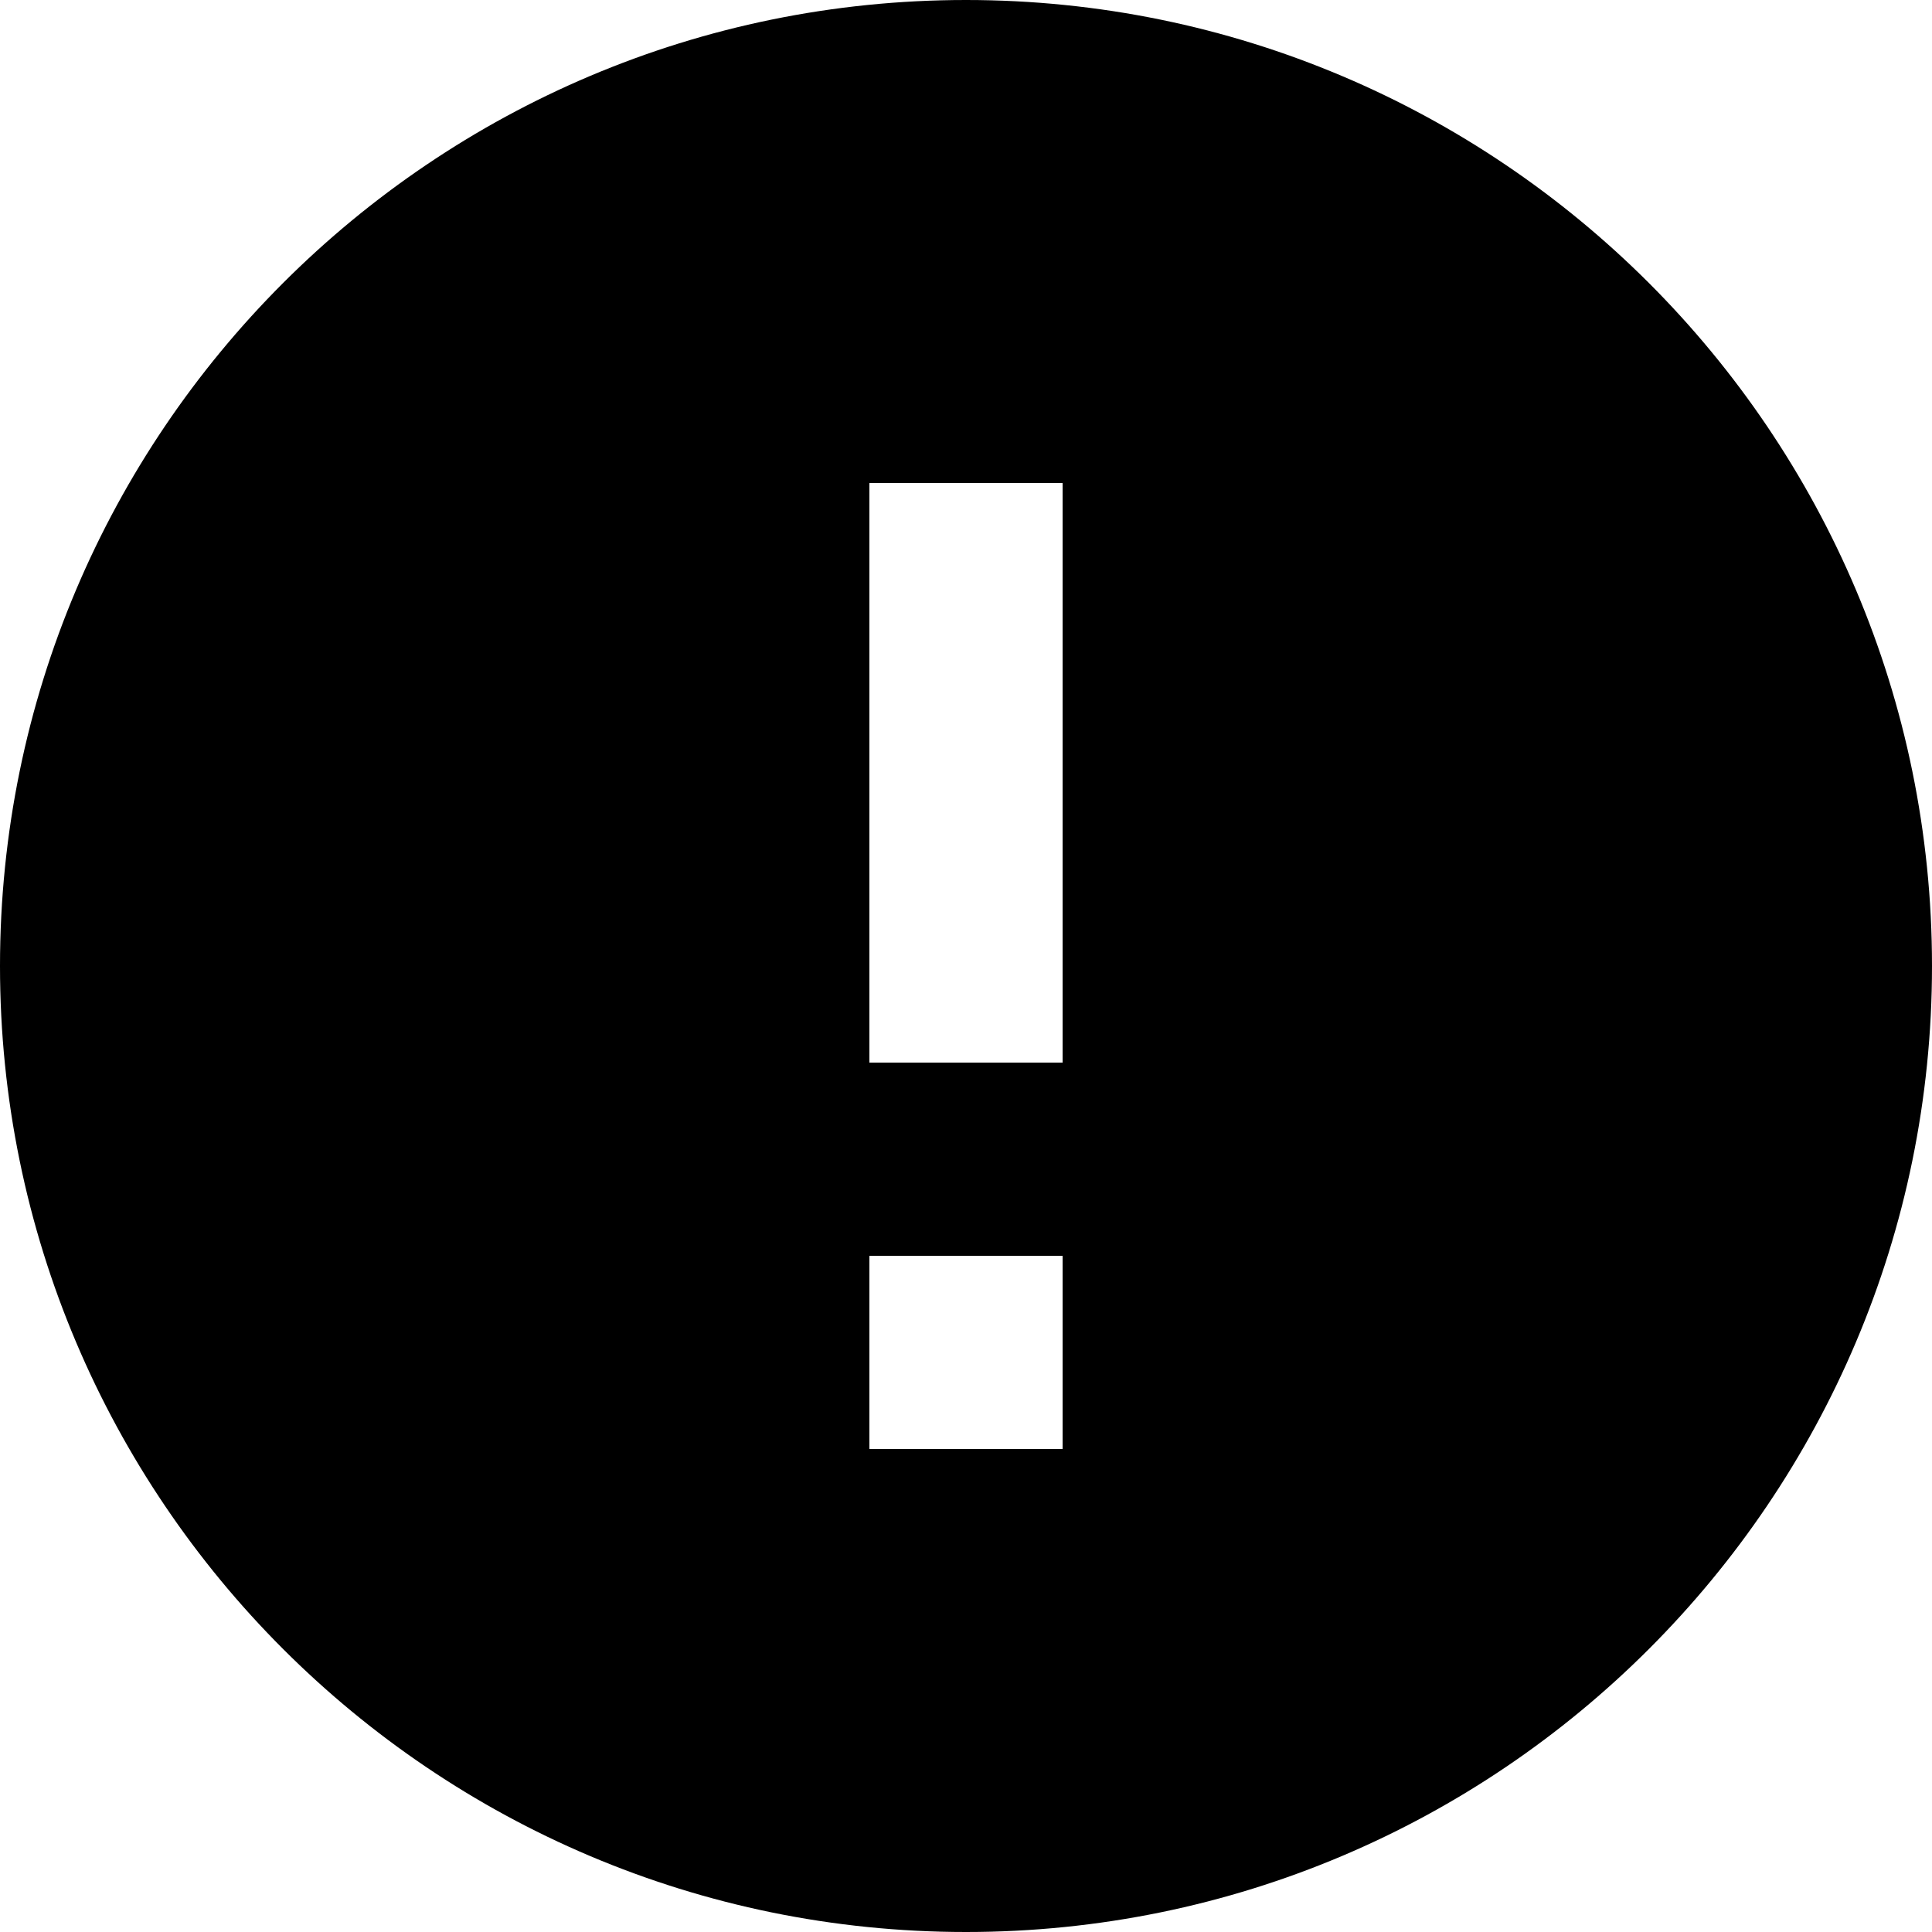
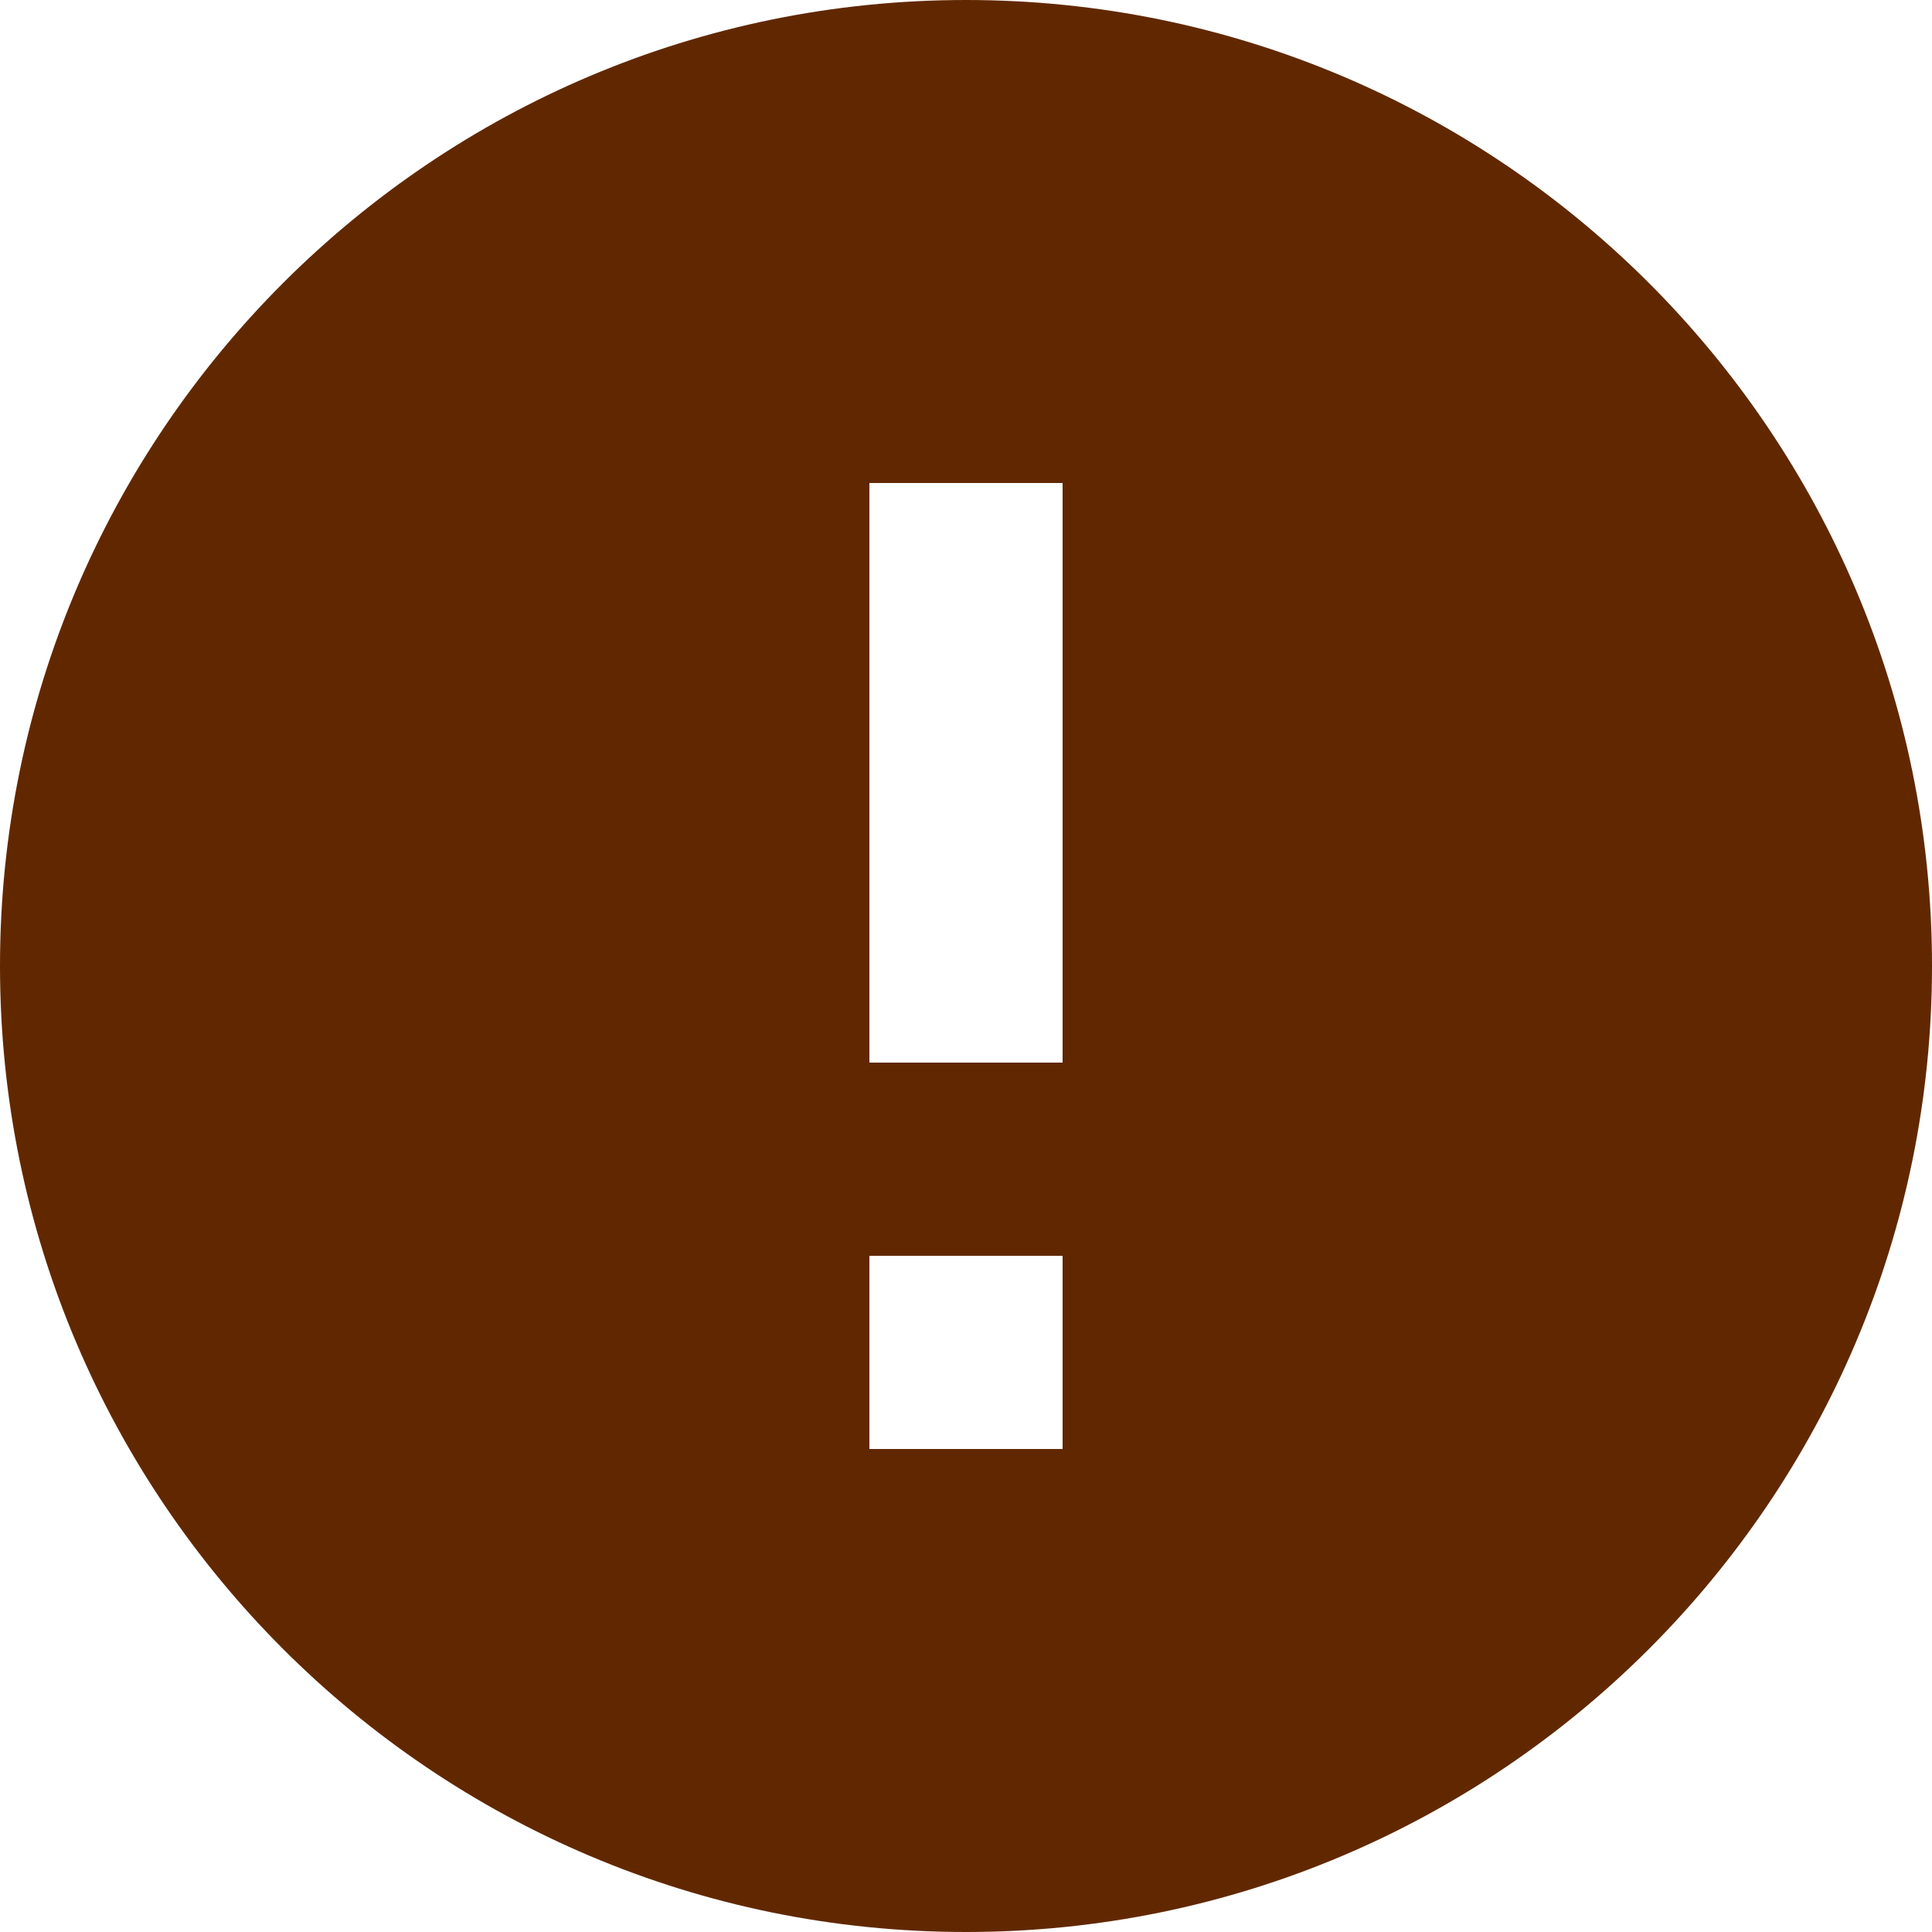
<svg xmlns="http://www.w3.org/2000/svg" width="192" height="192" viewBox="0 0 192 192" fill="none">
-   <path d="M96 0C43.008 0 0 43.008 0 96C0 148.992 43.008 192 96 192C148.992 192 192 148.992 192 96C192 43.008 148.992 0 96 0ZM105.6 144H86.4V124.8H105.6V144ZM105.6 105.6H86.4V48H105.6V105.6Z" fill="black" />
+   <path d="M96 0C43.008 0 0 43.008 0 96C0 148.992 43.008 192 96 192C148.992 192 192 148.992 192 96C192 43.008 148.992 0 96 0ZM105.6 144H86.4V124.8H105.6V144ZM105.6 105.6H86.4V48H105.6V105.6Z" fill="#612800" />
</svg>
